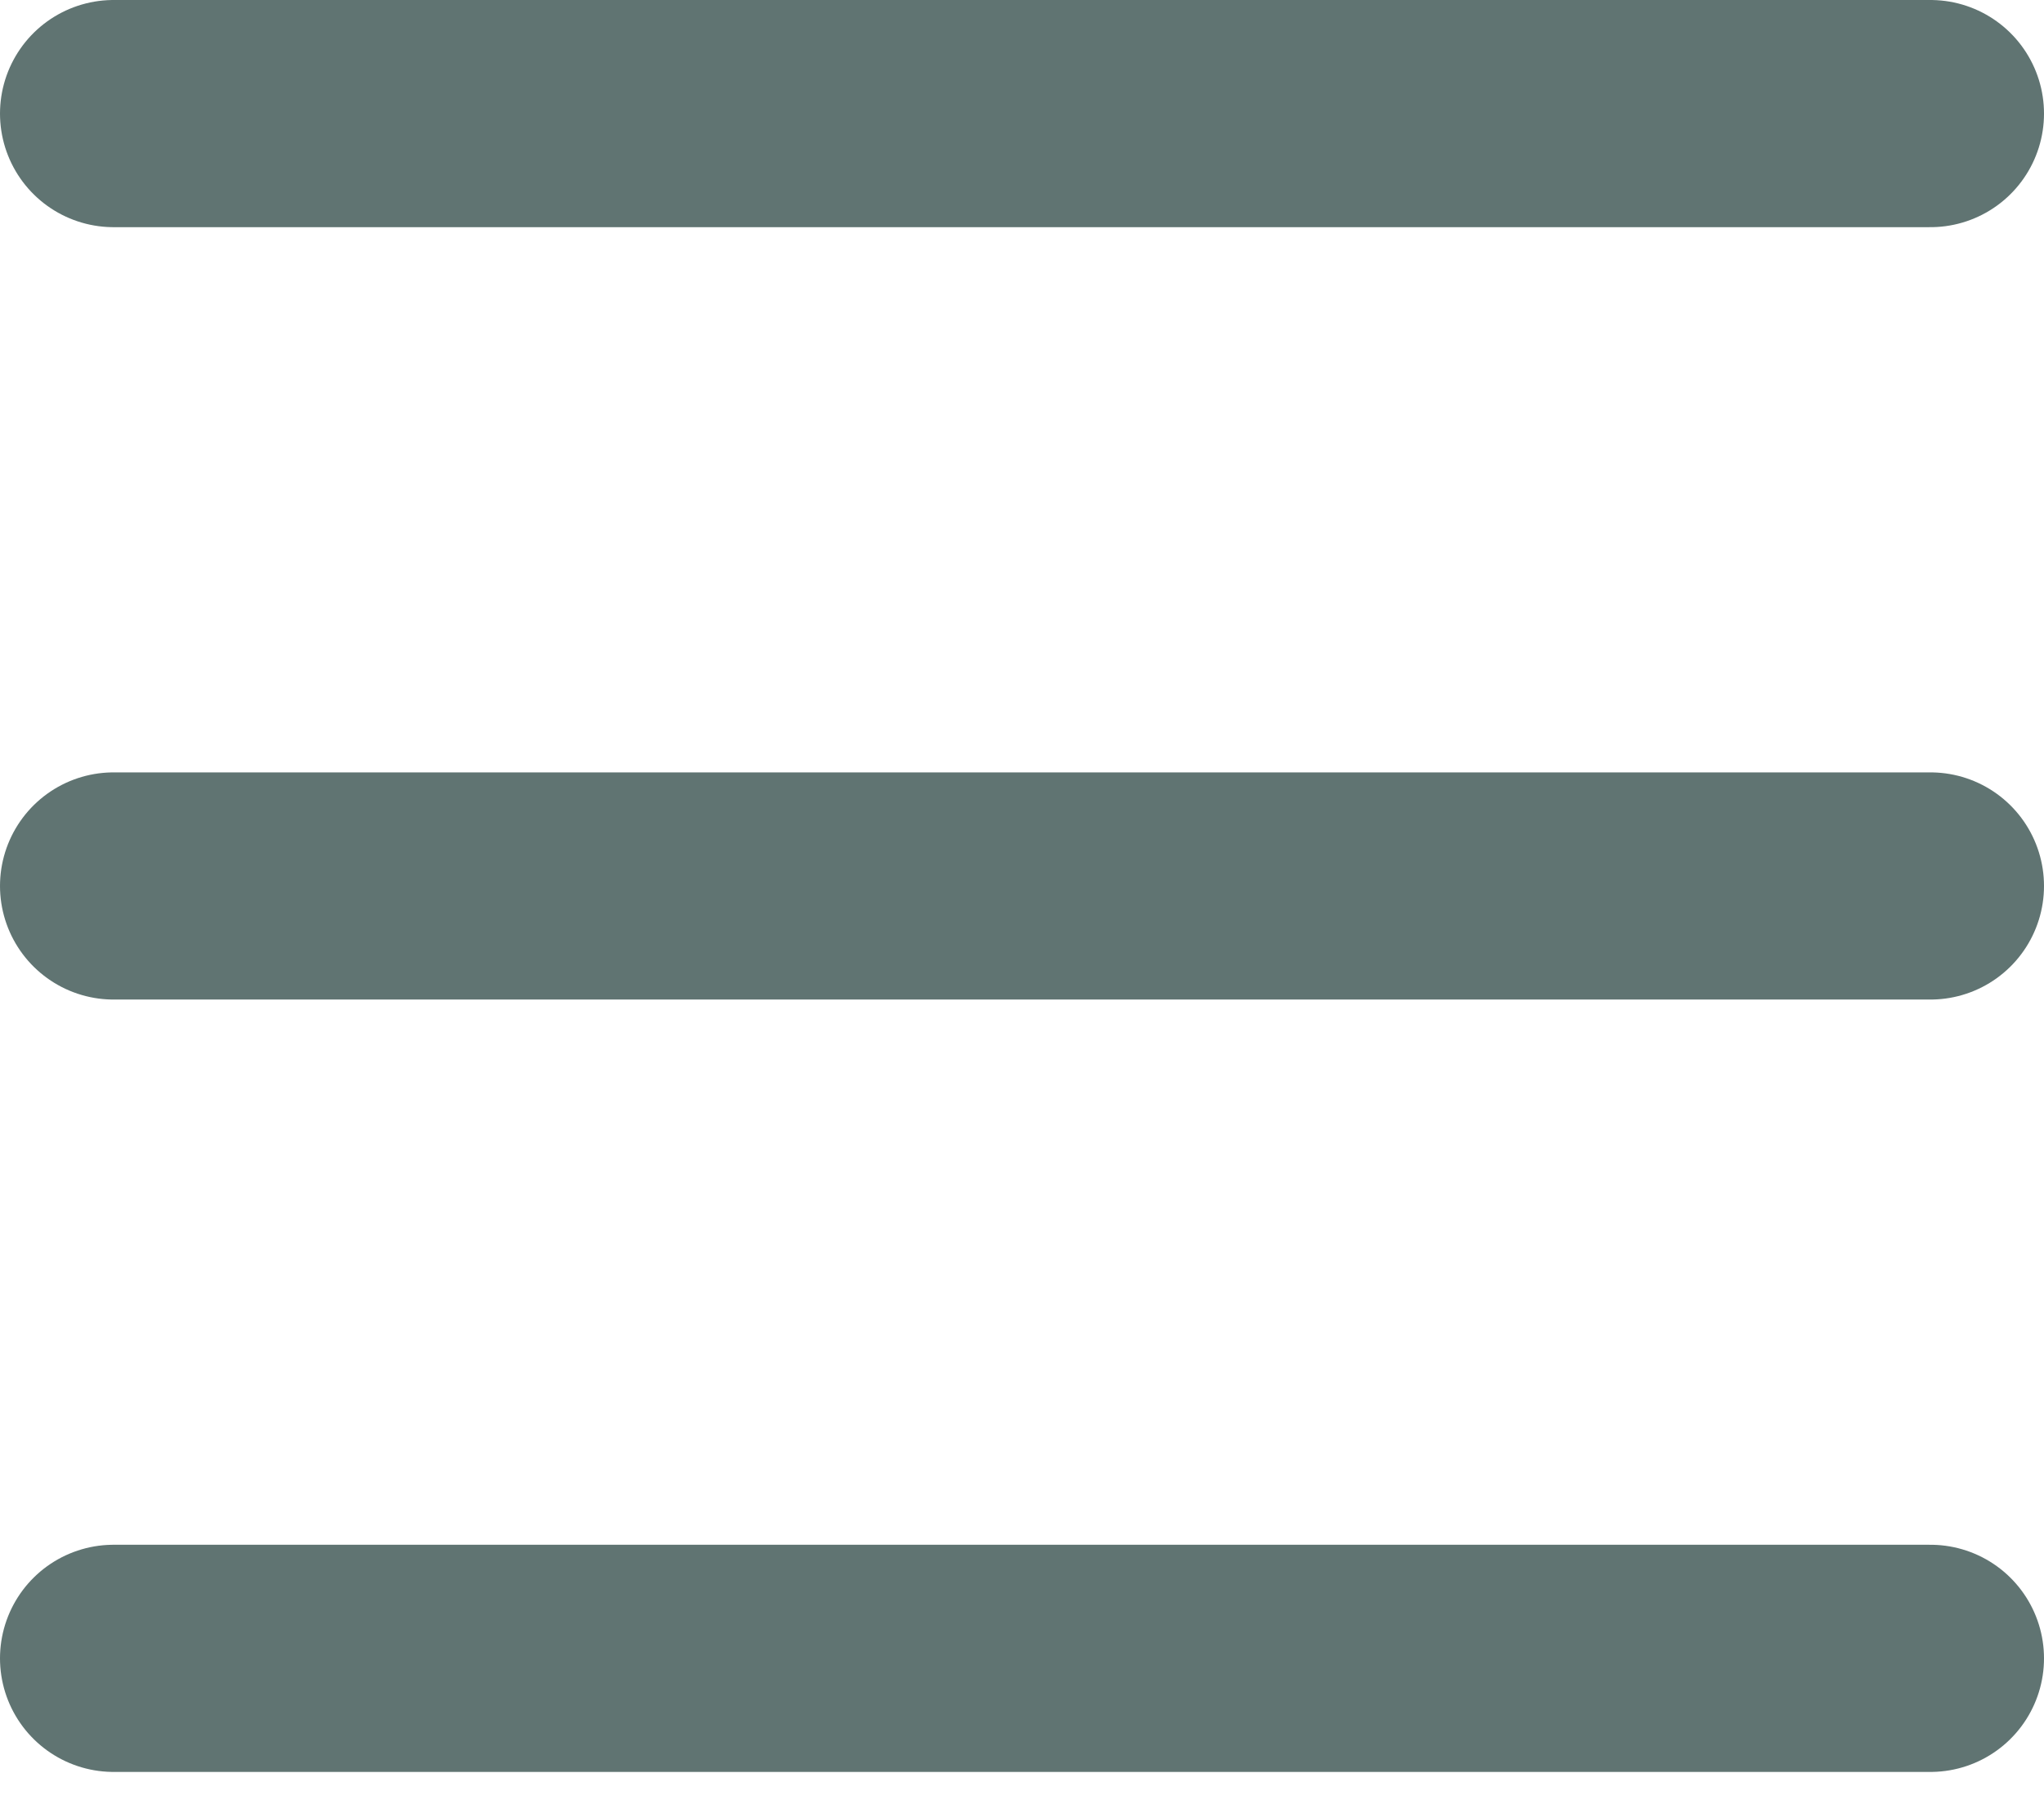
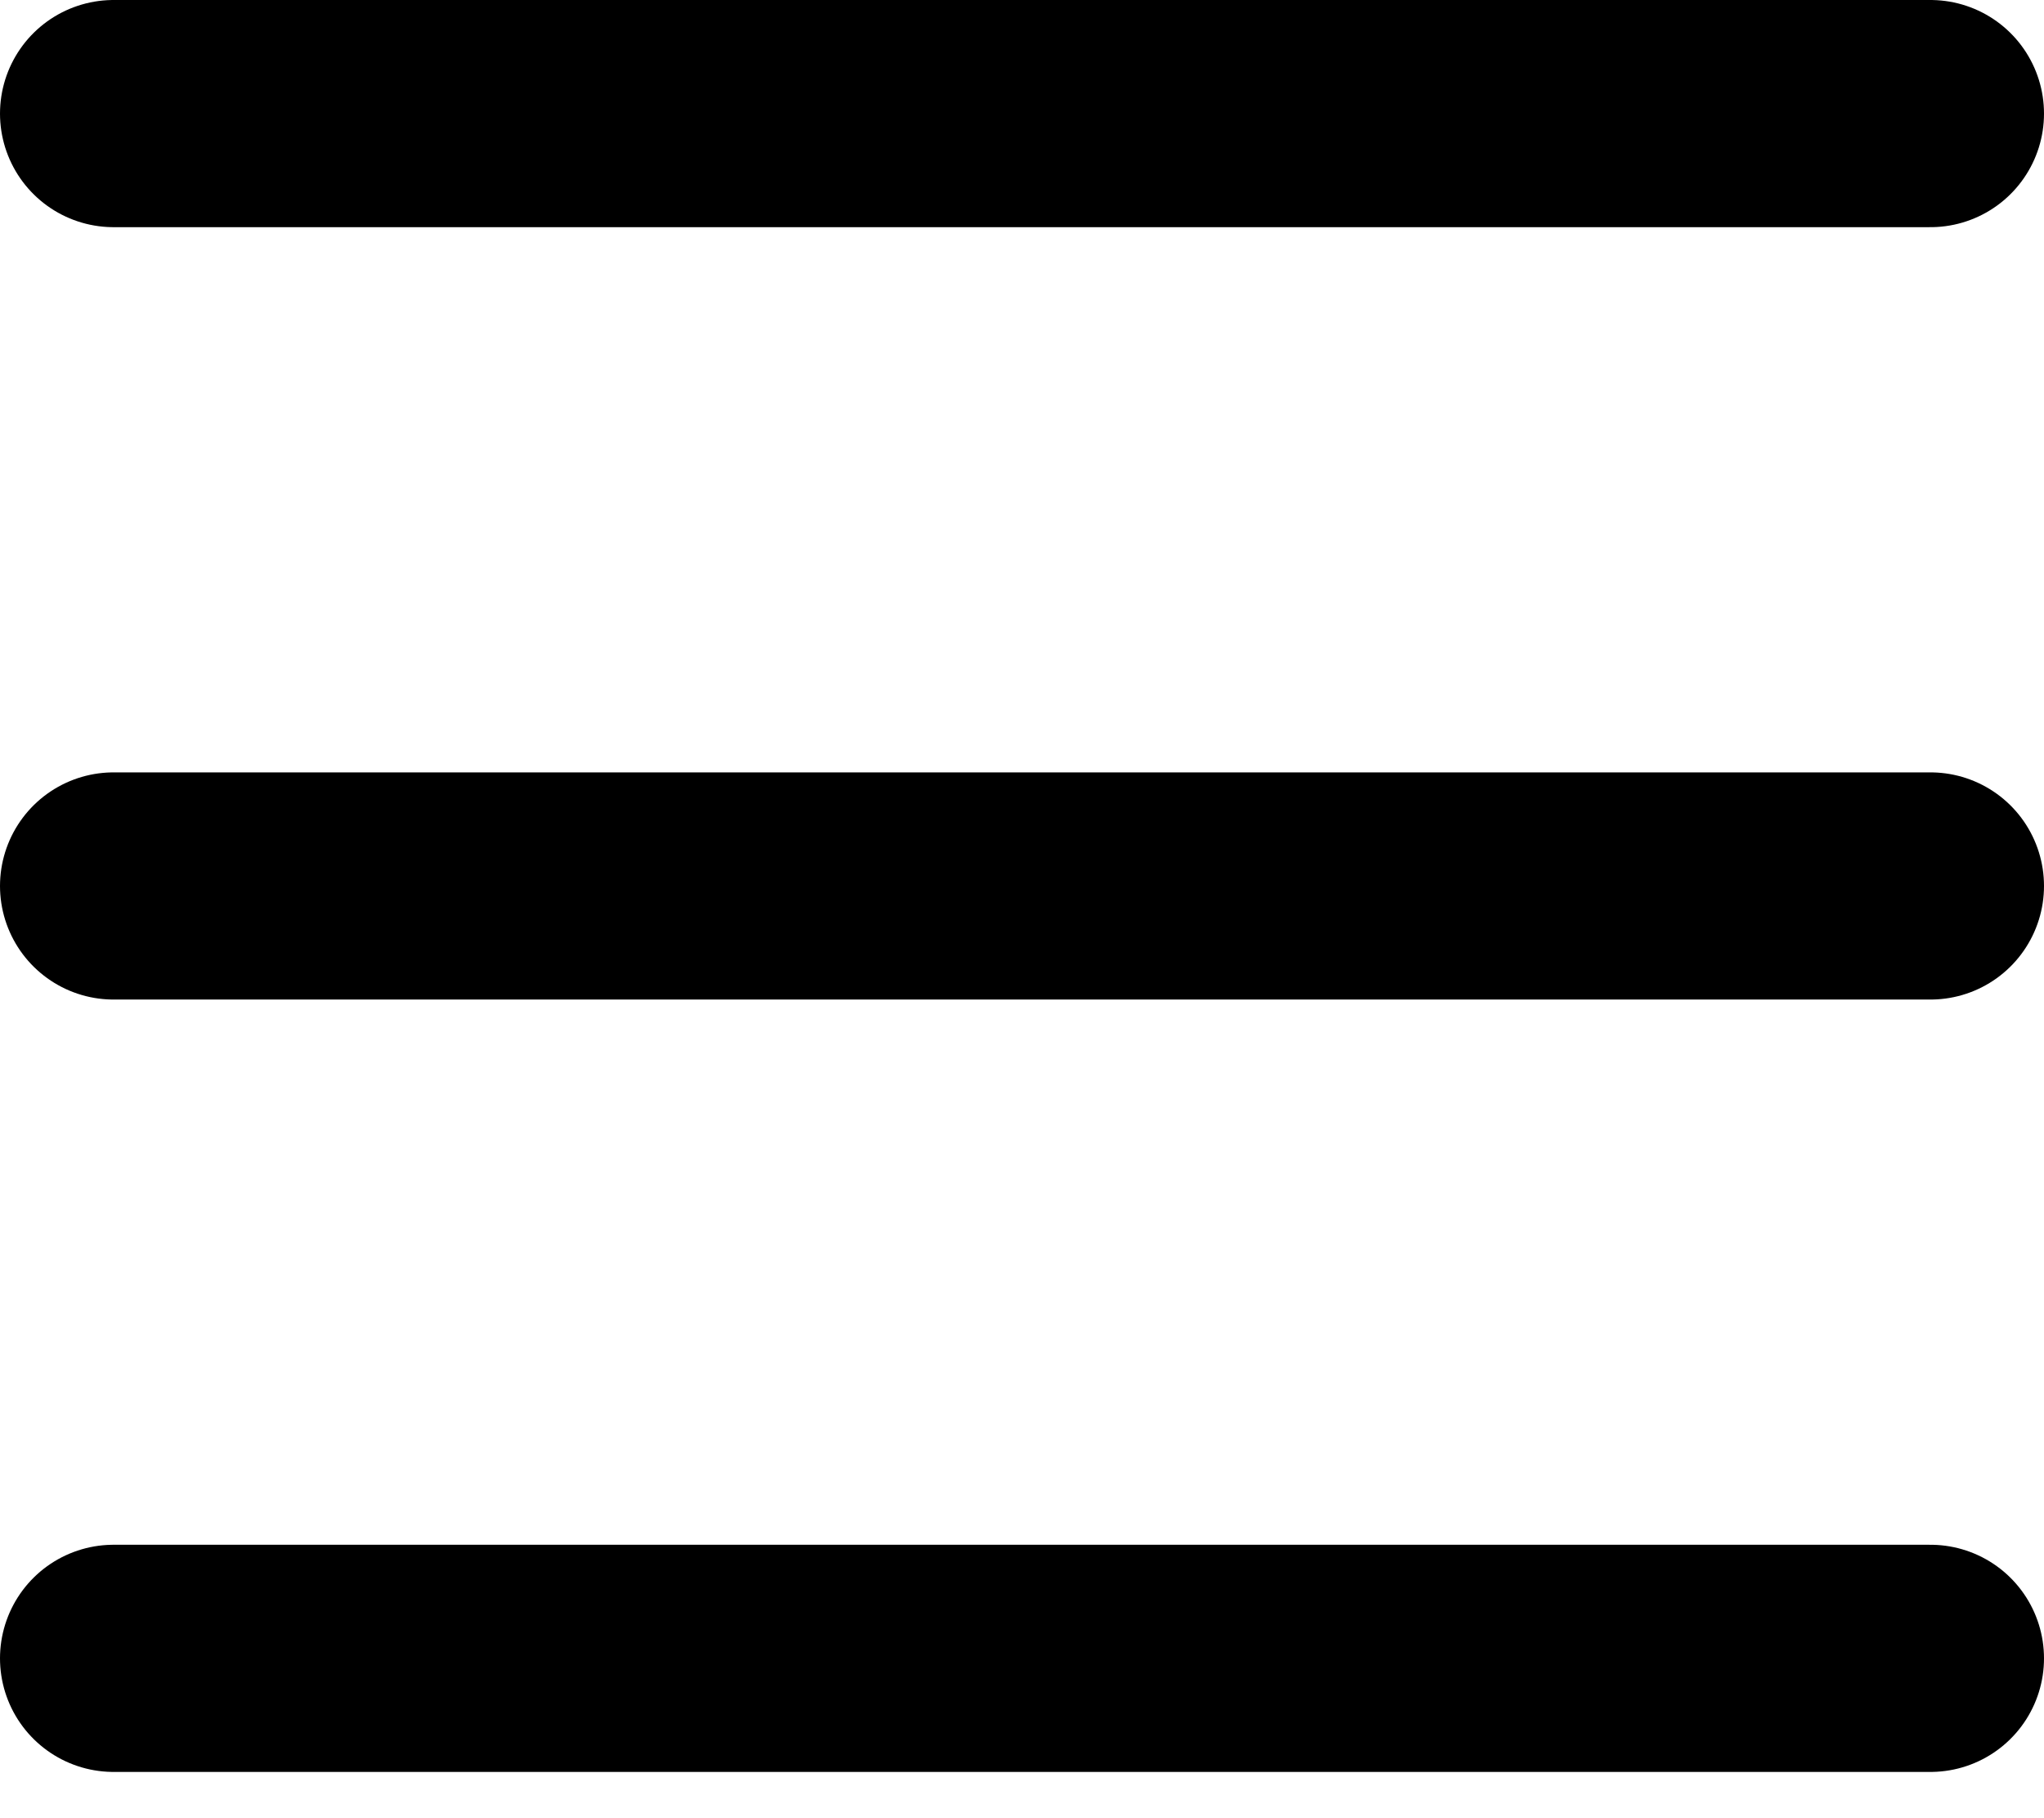
- <svg xmlns="http://www.w3.org/2000/svg" width="18" height="16" viewBox="0 0 18 16" fill="none">
-   <line x1="1" y1="1" x2="17" y2="1" stroke="#607472" style="stroke:#607472;stroke:color(display-p3 0.377 0.455 0.447);stroke-opacity:1;" stroke-width="2" stroke-linecap="round" />
-   <line x1="1" y1="7.8" x2="17" y2="7.8" stroke="#607472" style="stroke:#607472;stroke:color(display-p3 0.377 0.455 0.447);stroke-opacity:1;" stroke-width="2" stroke-linecap="round" />
-   <line x1="1" y1="14.6" x2="17" y2="14.6" stroke="#607472" style="stroke:#607472;stroke:color(display-p3 0.377 0.455 0.447);stroke-opacity:1;" stroke-width="2" stroke-linecap="round" />
+ <svg xmlns="http://www.w3.org/2000/svg" width="100%" height="100%" viewBox="0 0 18 16" fill="currentColor" stroke="currentColor">
+   <line x1="1" y1="1" x2="17" y2="1" stroke="currentColor" stroke-width="2" stroke-linecap="round" />
+   <line x1="1" y1="7.8" x2="17" y2="7.8" stroke="currentColor" stroke-width="2" stroke-linecap="round" />
+   <line x1="1" y1="14.6" x2="17" y2="14.6" stroke="currentColor" stroke-width="2" stroke-linecap="round" />
</svg>
